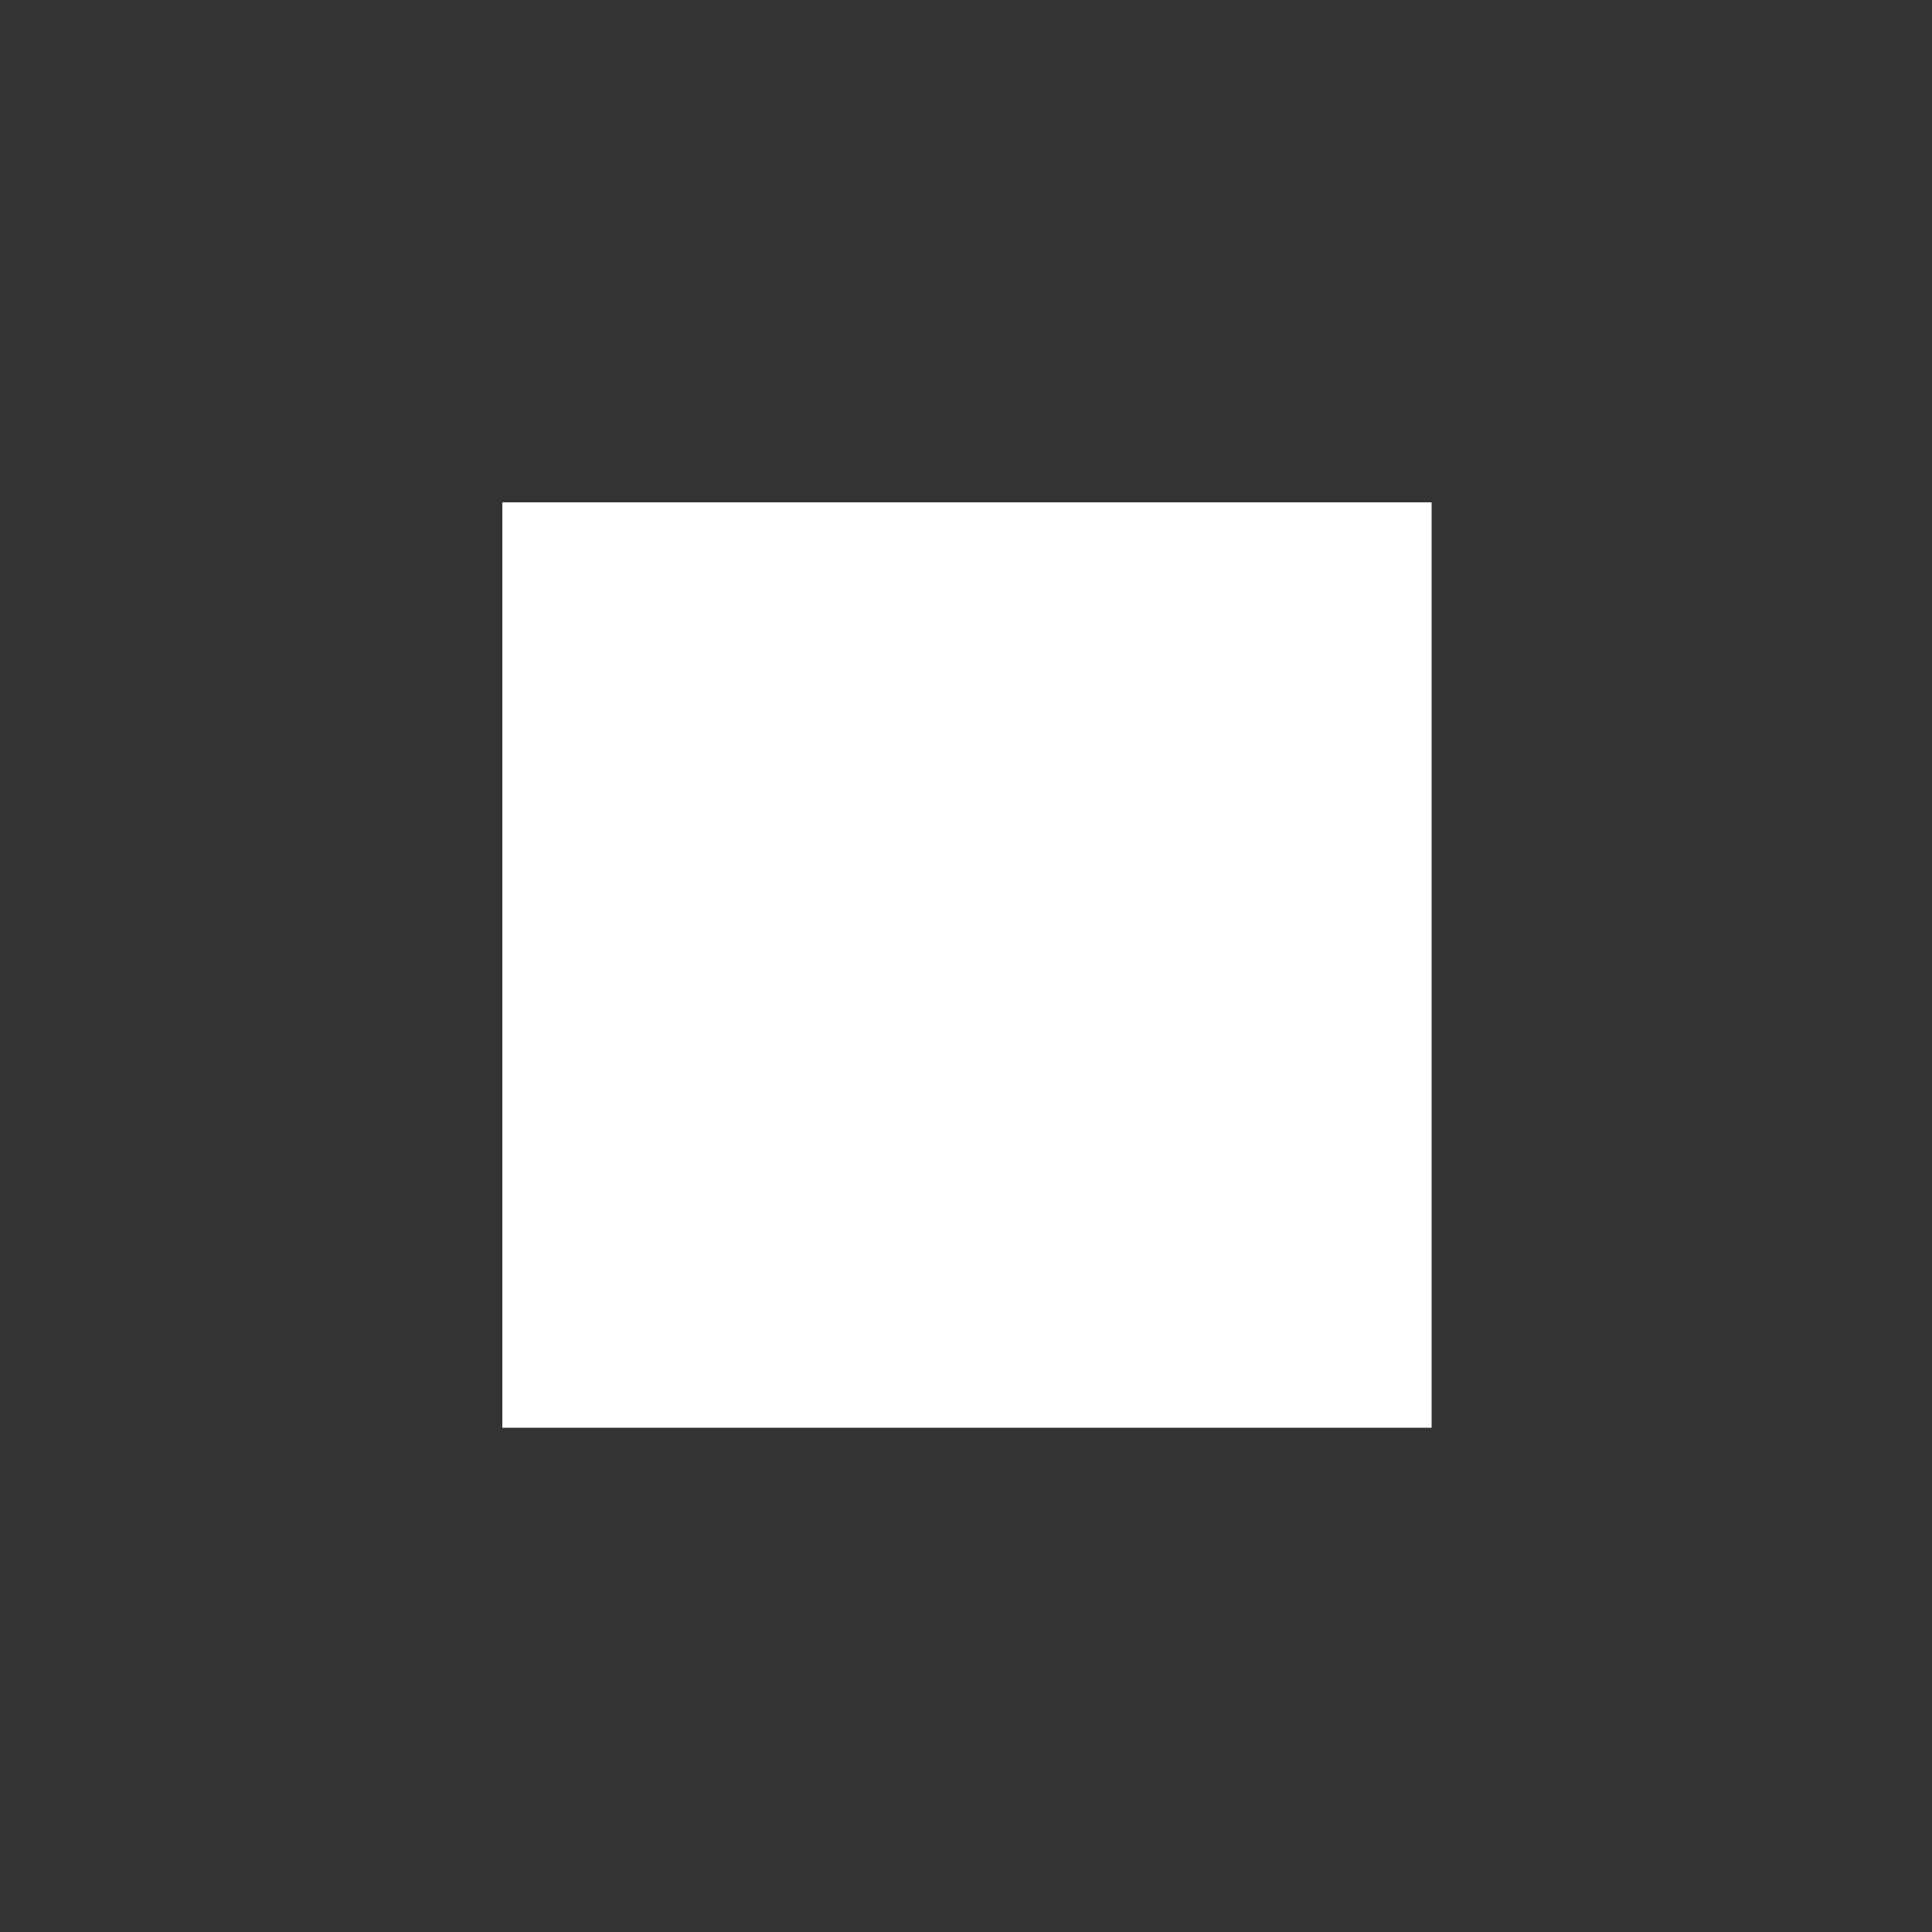
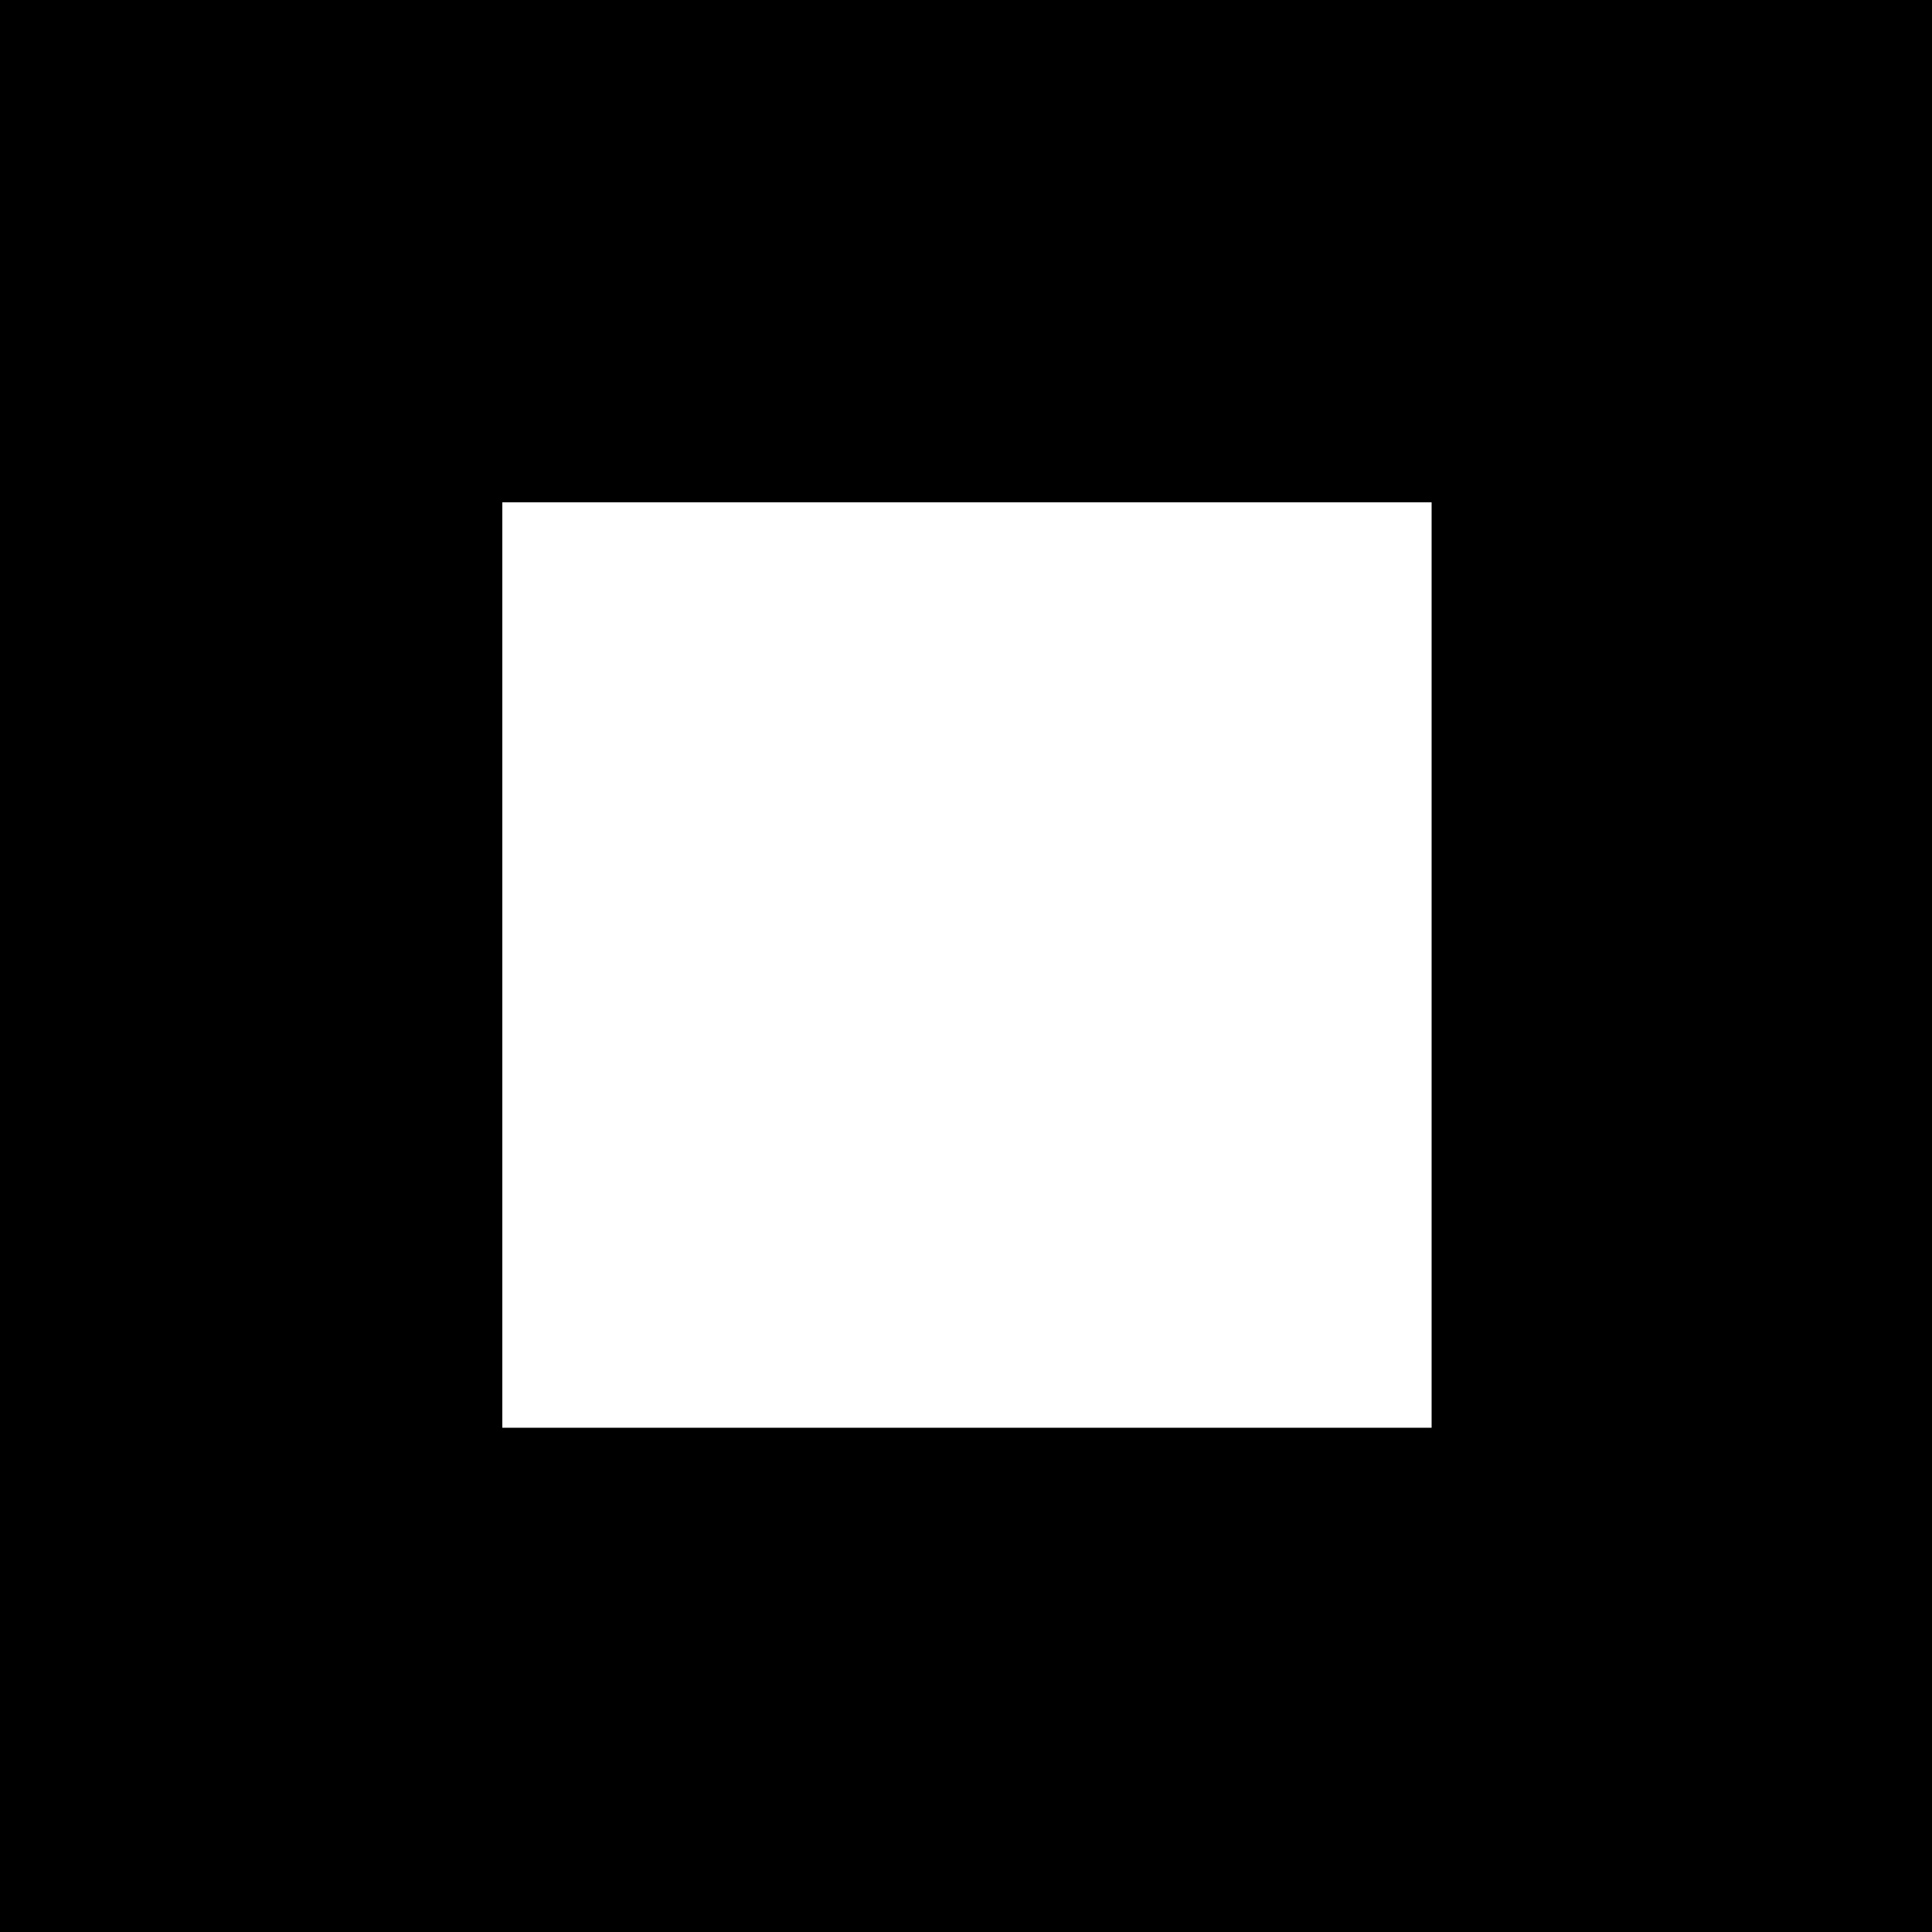
<svg xmlns="http://www.w3.org/2000/svg" version="1.0" width="1000pt" height="1000pt" viewBox="0 0 1000 1000" preserveAspectRatio="xMidYMid meet">
-   <g transform="translate(0,1000) scale(0.1,-0.1)" fill="#333" stroke="none">
+   <g transform="translate(0,1000) scale(0.1,-0.1)" fill="#000" stroke="none">
    <path d="M0 5000 l0 -5000 5000 0 5000 0 0 5000 0 5000 -5000 0 -5000 0 0 -5000z m7410 5 l0 -2395 -2405 0 -2405 0 0 2395 0 2395 2405 0 2405 0 0 -2395z" />
  </g>
</svg>
